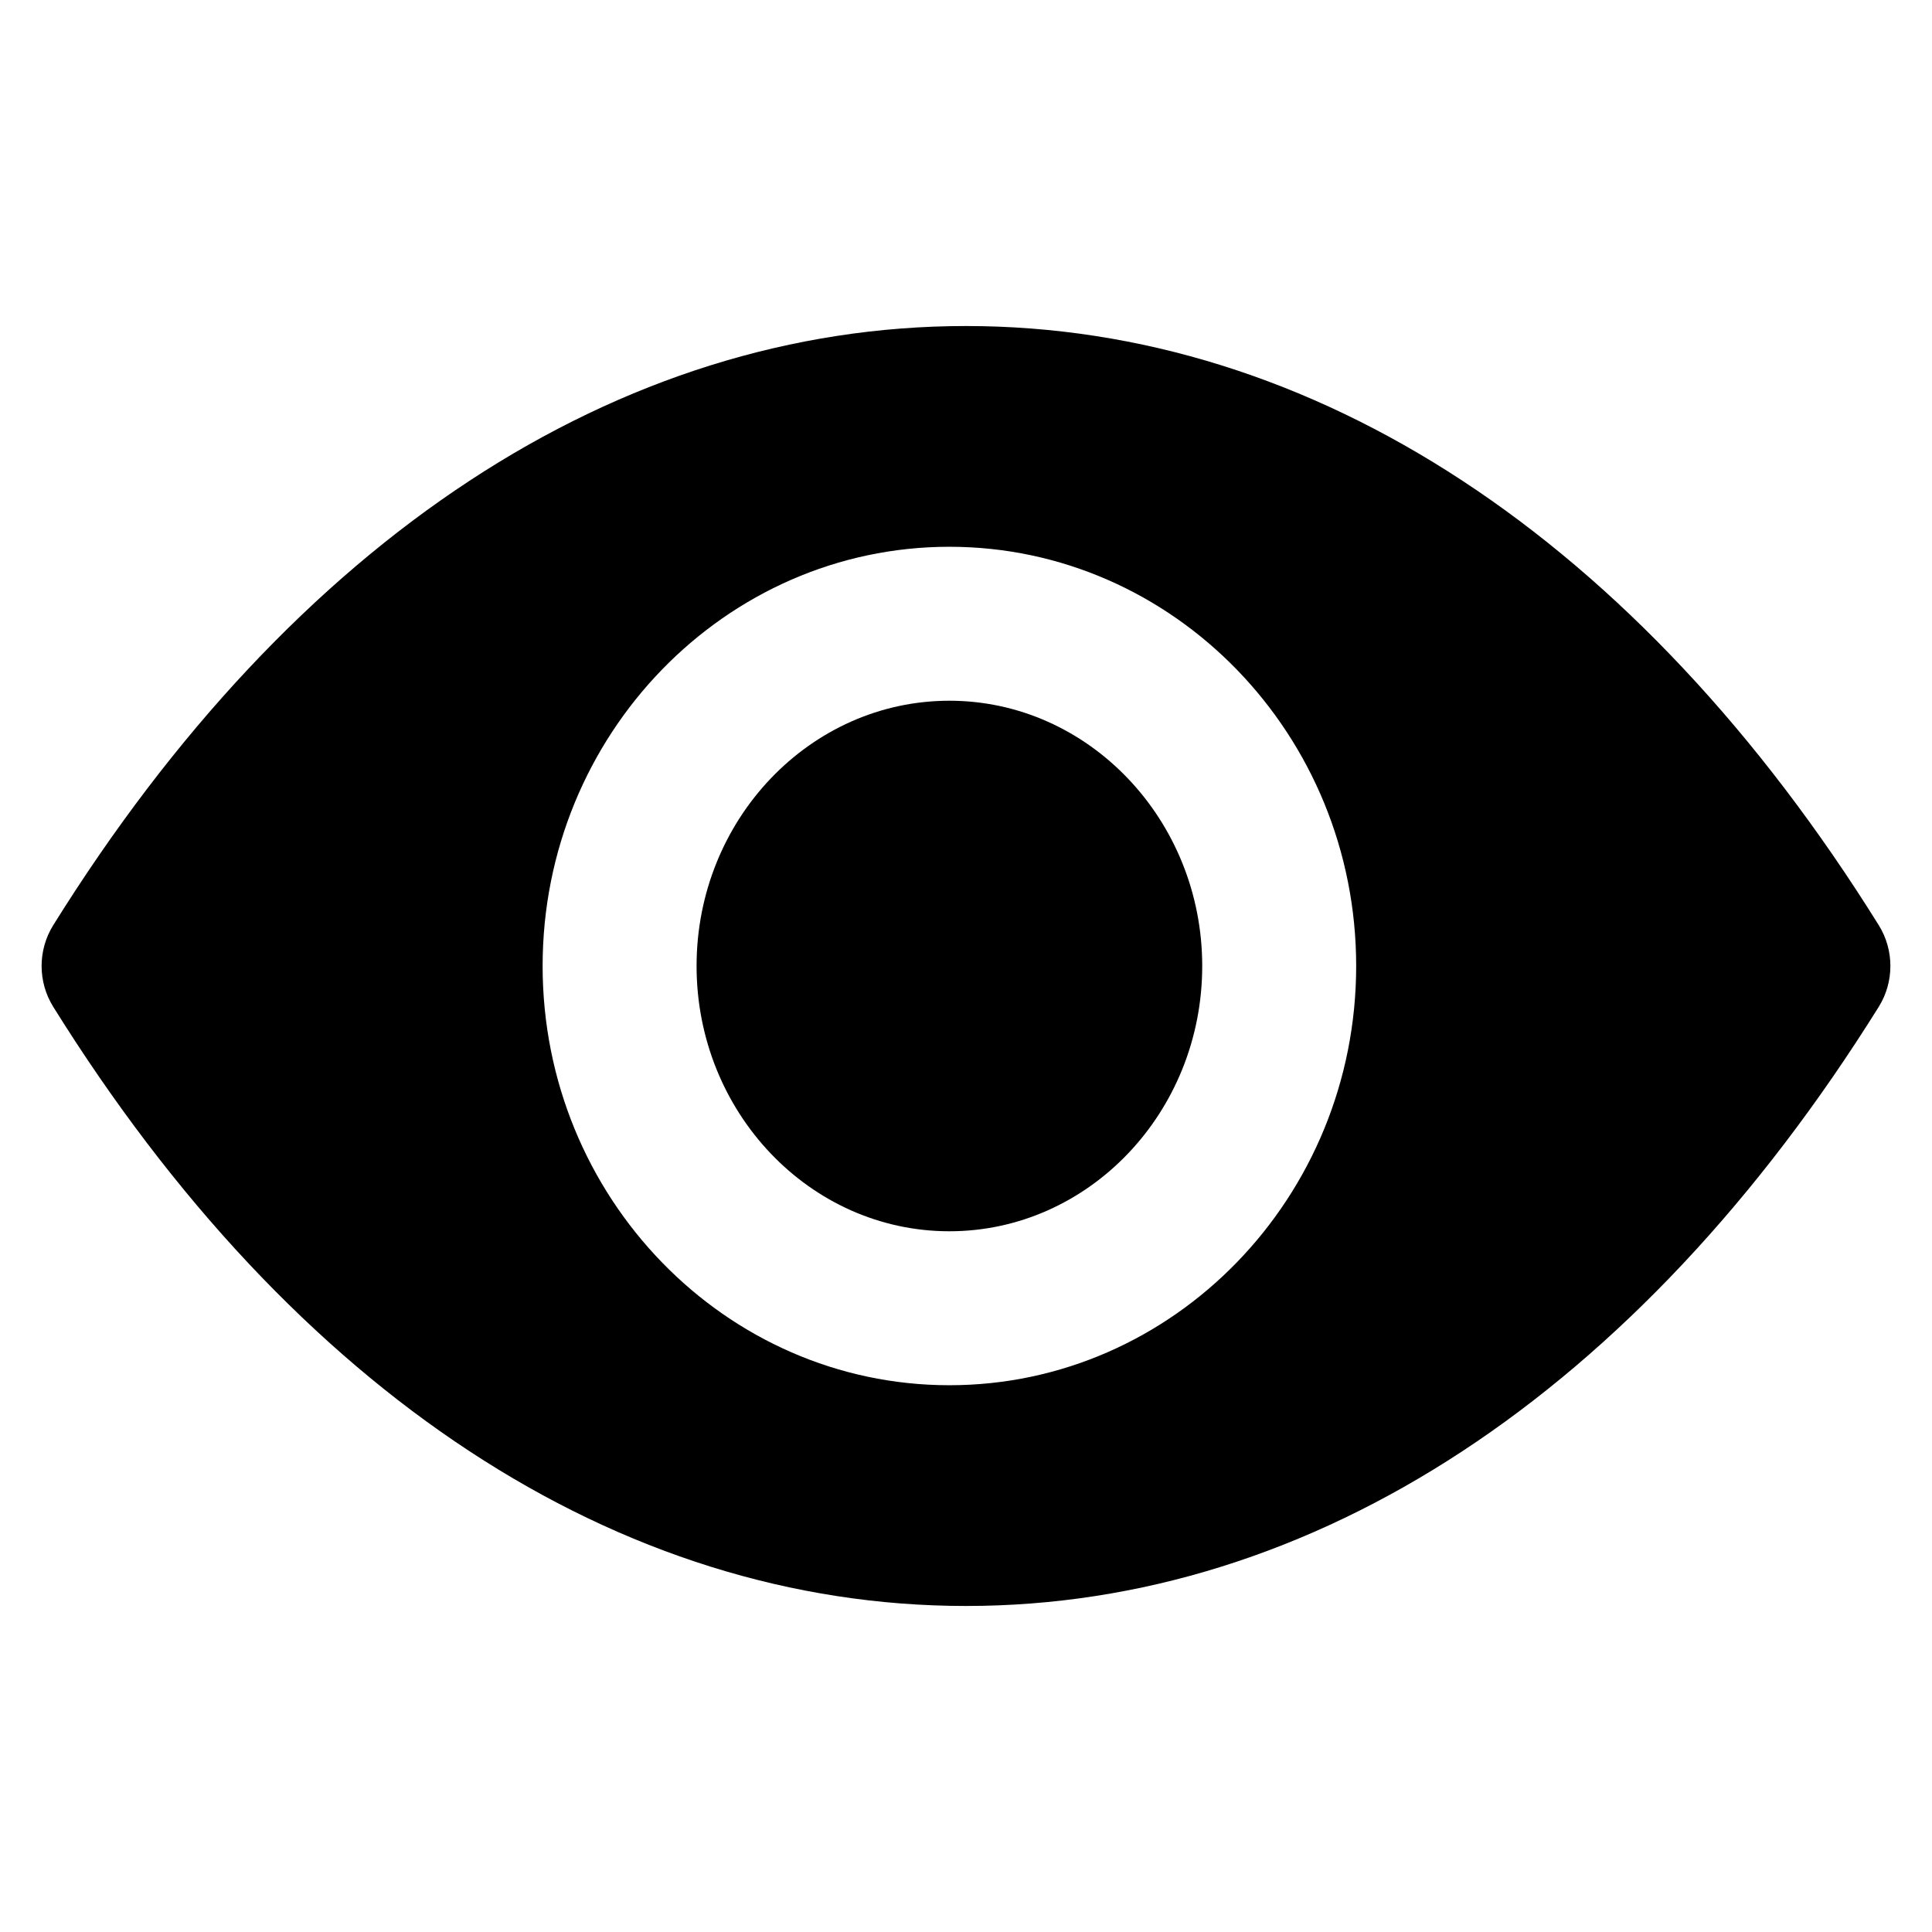
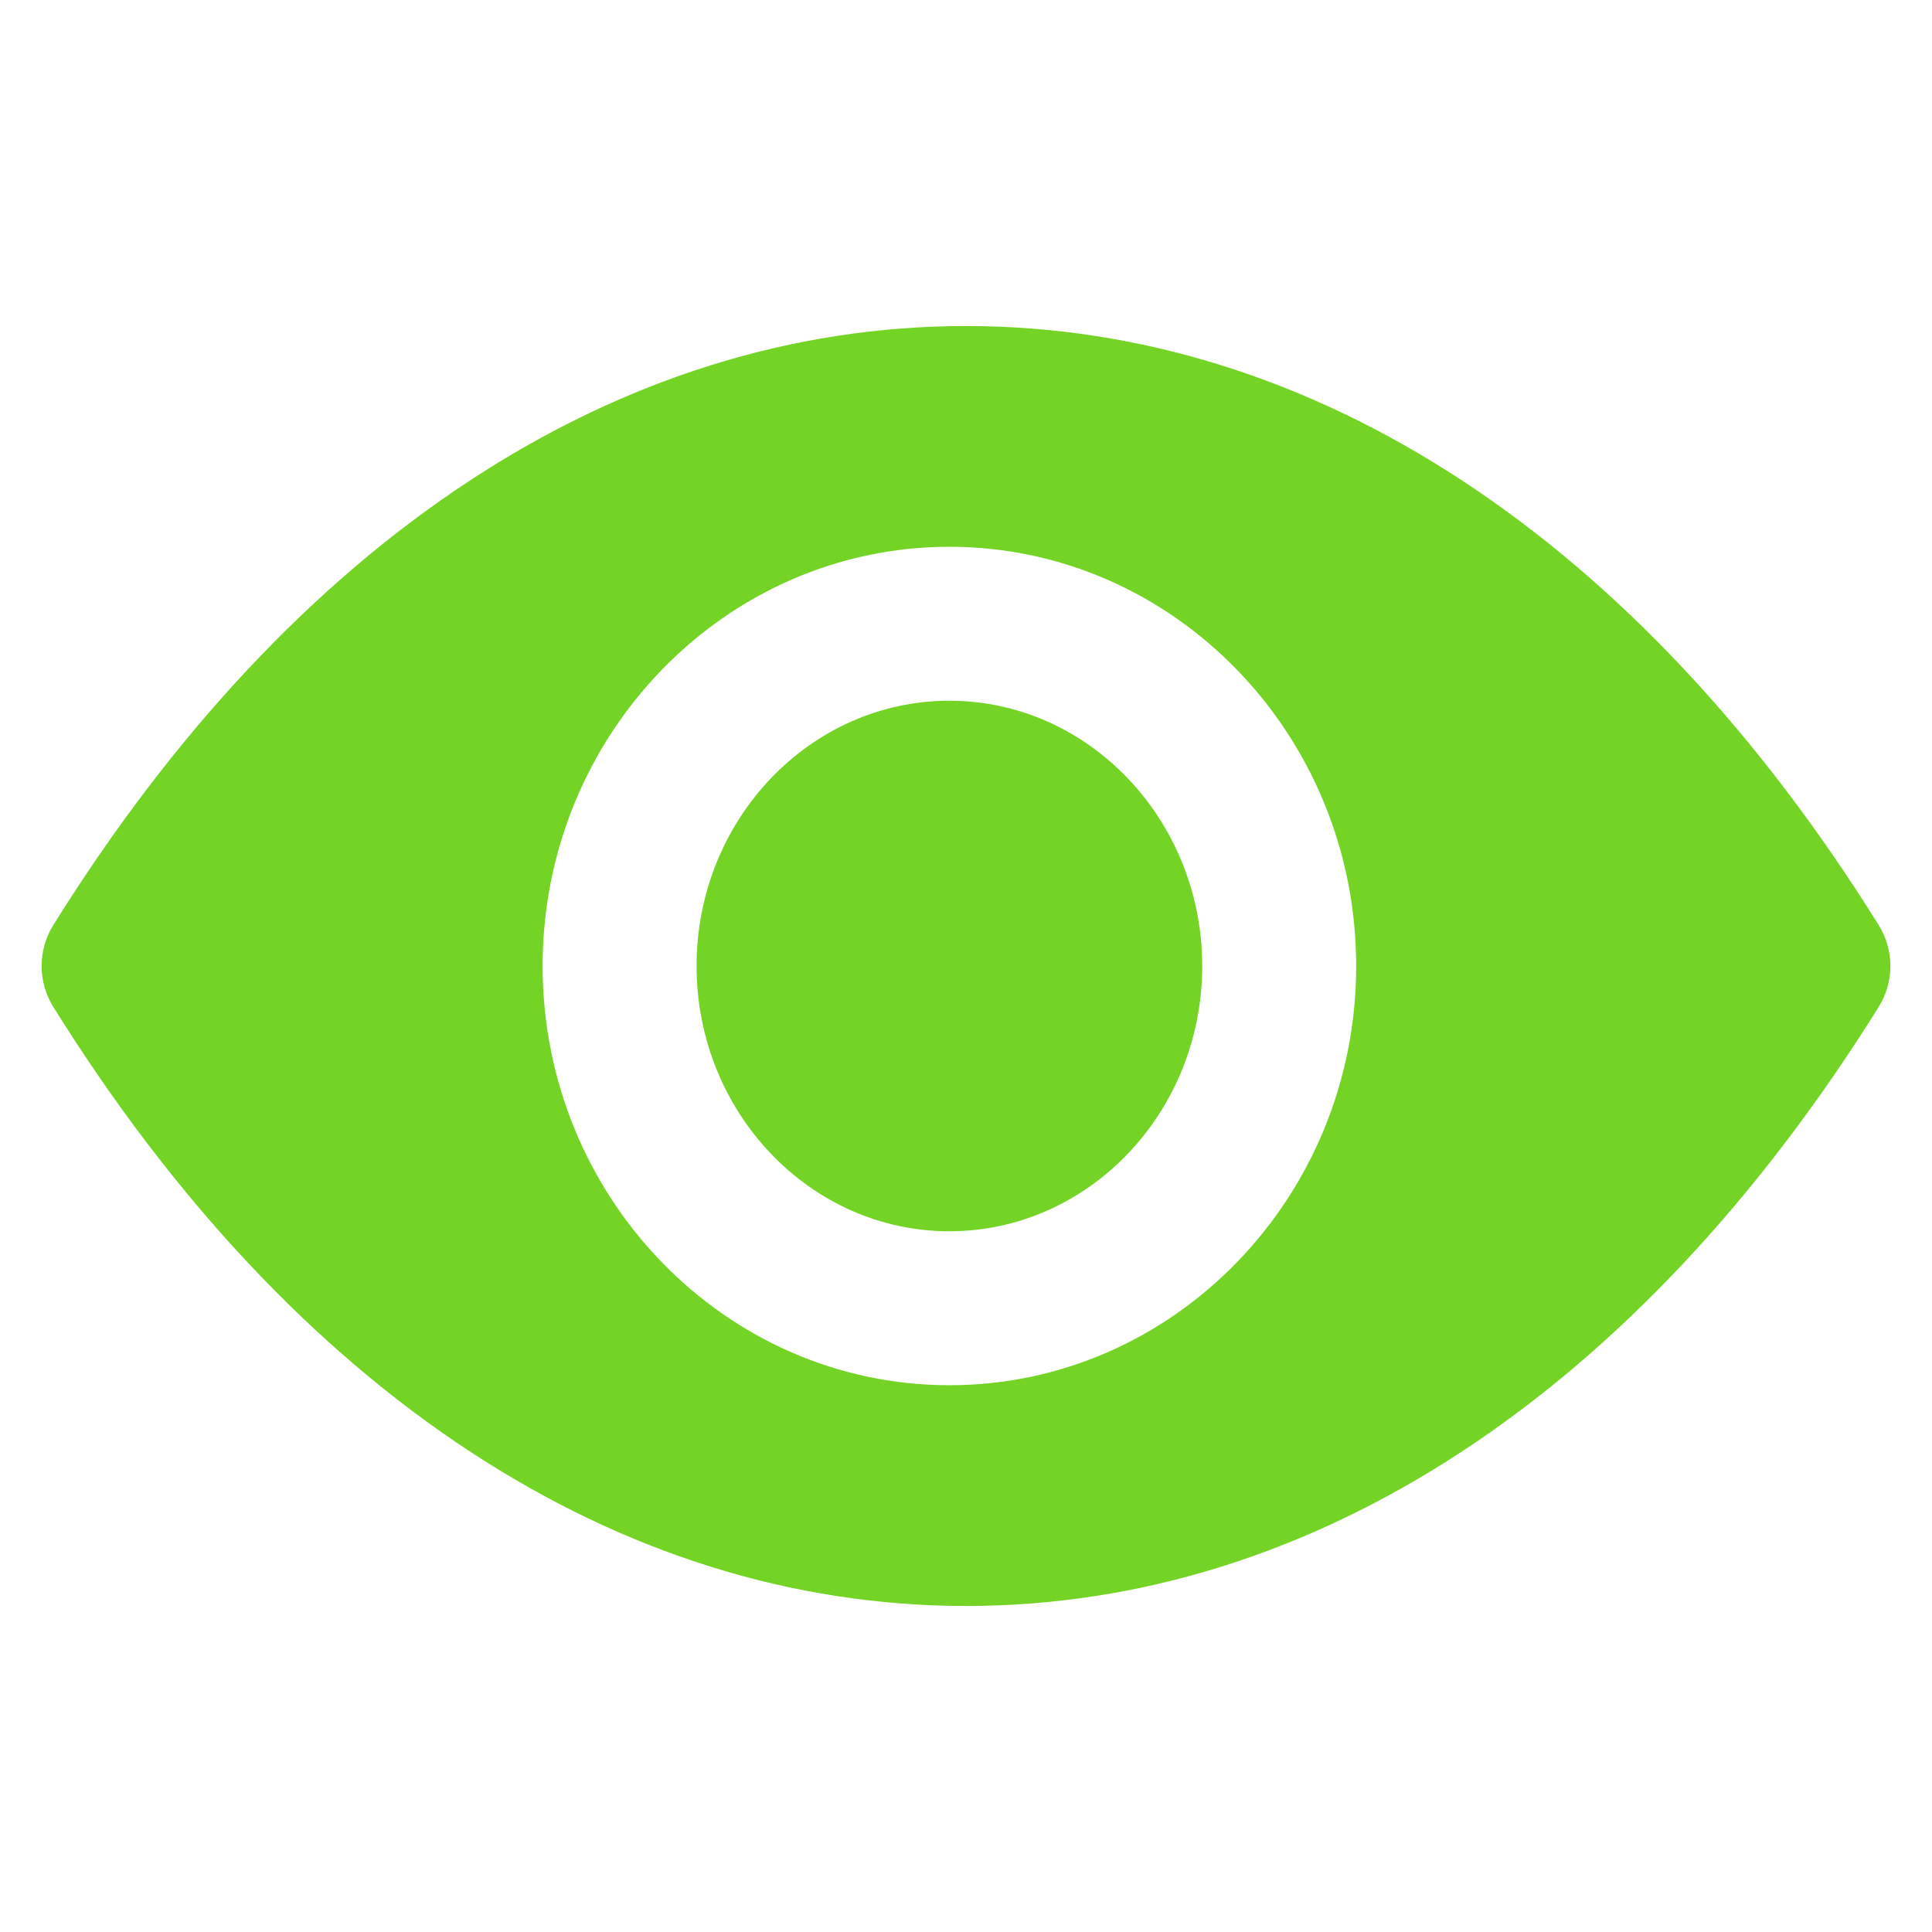
<svg xmlns="http://www.w3.org/2000/svg" version="1.1" viewBox="0 0 512 512" enable-background="new 0 0 512 512">
  <g>
    <g>
-       <path fill="black" d="m251.6,185.7c-36.9,0-67,31.5-67,70.3 0,38.7 30,70.3 67,70.3 36.9,0 67-31.5 67-70.3 0-38.7-30.1-70.3-67-70.3z" />
-       <path fill="black" d="m251.6,367.1c-59.4,0-107.8-49.8-107.8-111.1 0-61.3 48.4-111.1 107.8-111.1s107.8,49.8 107.8,111.1c0,61.3-48.4,111.1-107.8,111.1zm246.3-121.9c-63.8-102.4-149.8-158.8-241.9-158.8-92.1,0-178.1,56.4-241.9,158.8-4.1,6.6-4.1,15 0,21.6 63.8,102.4 149.8,158.8 241.9,158.8 92.1,0 178-56.4 241.9-158.8 4.1-6.6 4.1-15 0-21.6z" />
+       <path fill="#74D425" d="m251.6,185.7c-36.9,0-67,31.5-67,70.3 0,38.7 30,70.3 67,70.3 36.9,0 67-31.5 67-70.3 0-38.7-30.1-70.3-67-70.3z" />
+       <path fill="#74D425" d="m251.6,367.1c-59.4,0-107.8-49.8-107.8-111.1 0-61.3 48.4-111.1 107.8-111.1s107.8,49.8 107.8,111.1c0,61.3-48.4,111.1-107.8,111.1zm246.3-121.9c-63.8-102.4-149.8-158.8-241.9-158.8-92.1,0-178.1,56.4-241.9,158.8-4.1,6.6-4.1,15 0,21.6 63.8,102.4 149.8,158.8 241.9,158.8 92.1,0 178-56.4 241.9-158.8 4.1-6.6 4.1-15 0-21.6z" />
    </g>
  </g>
</svg>
